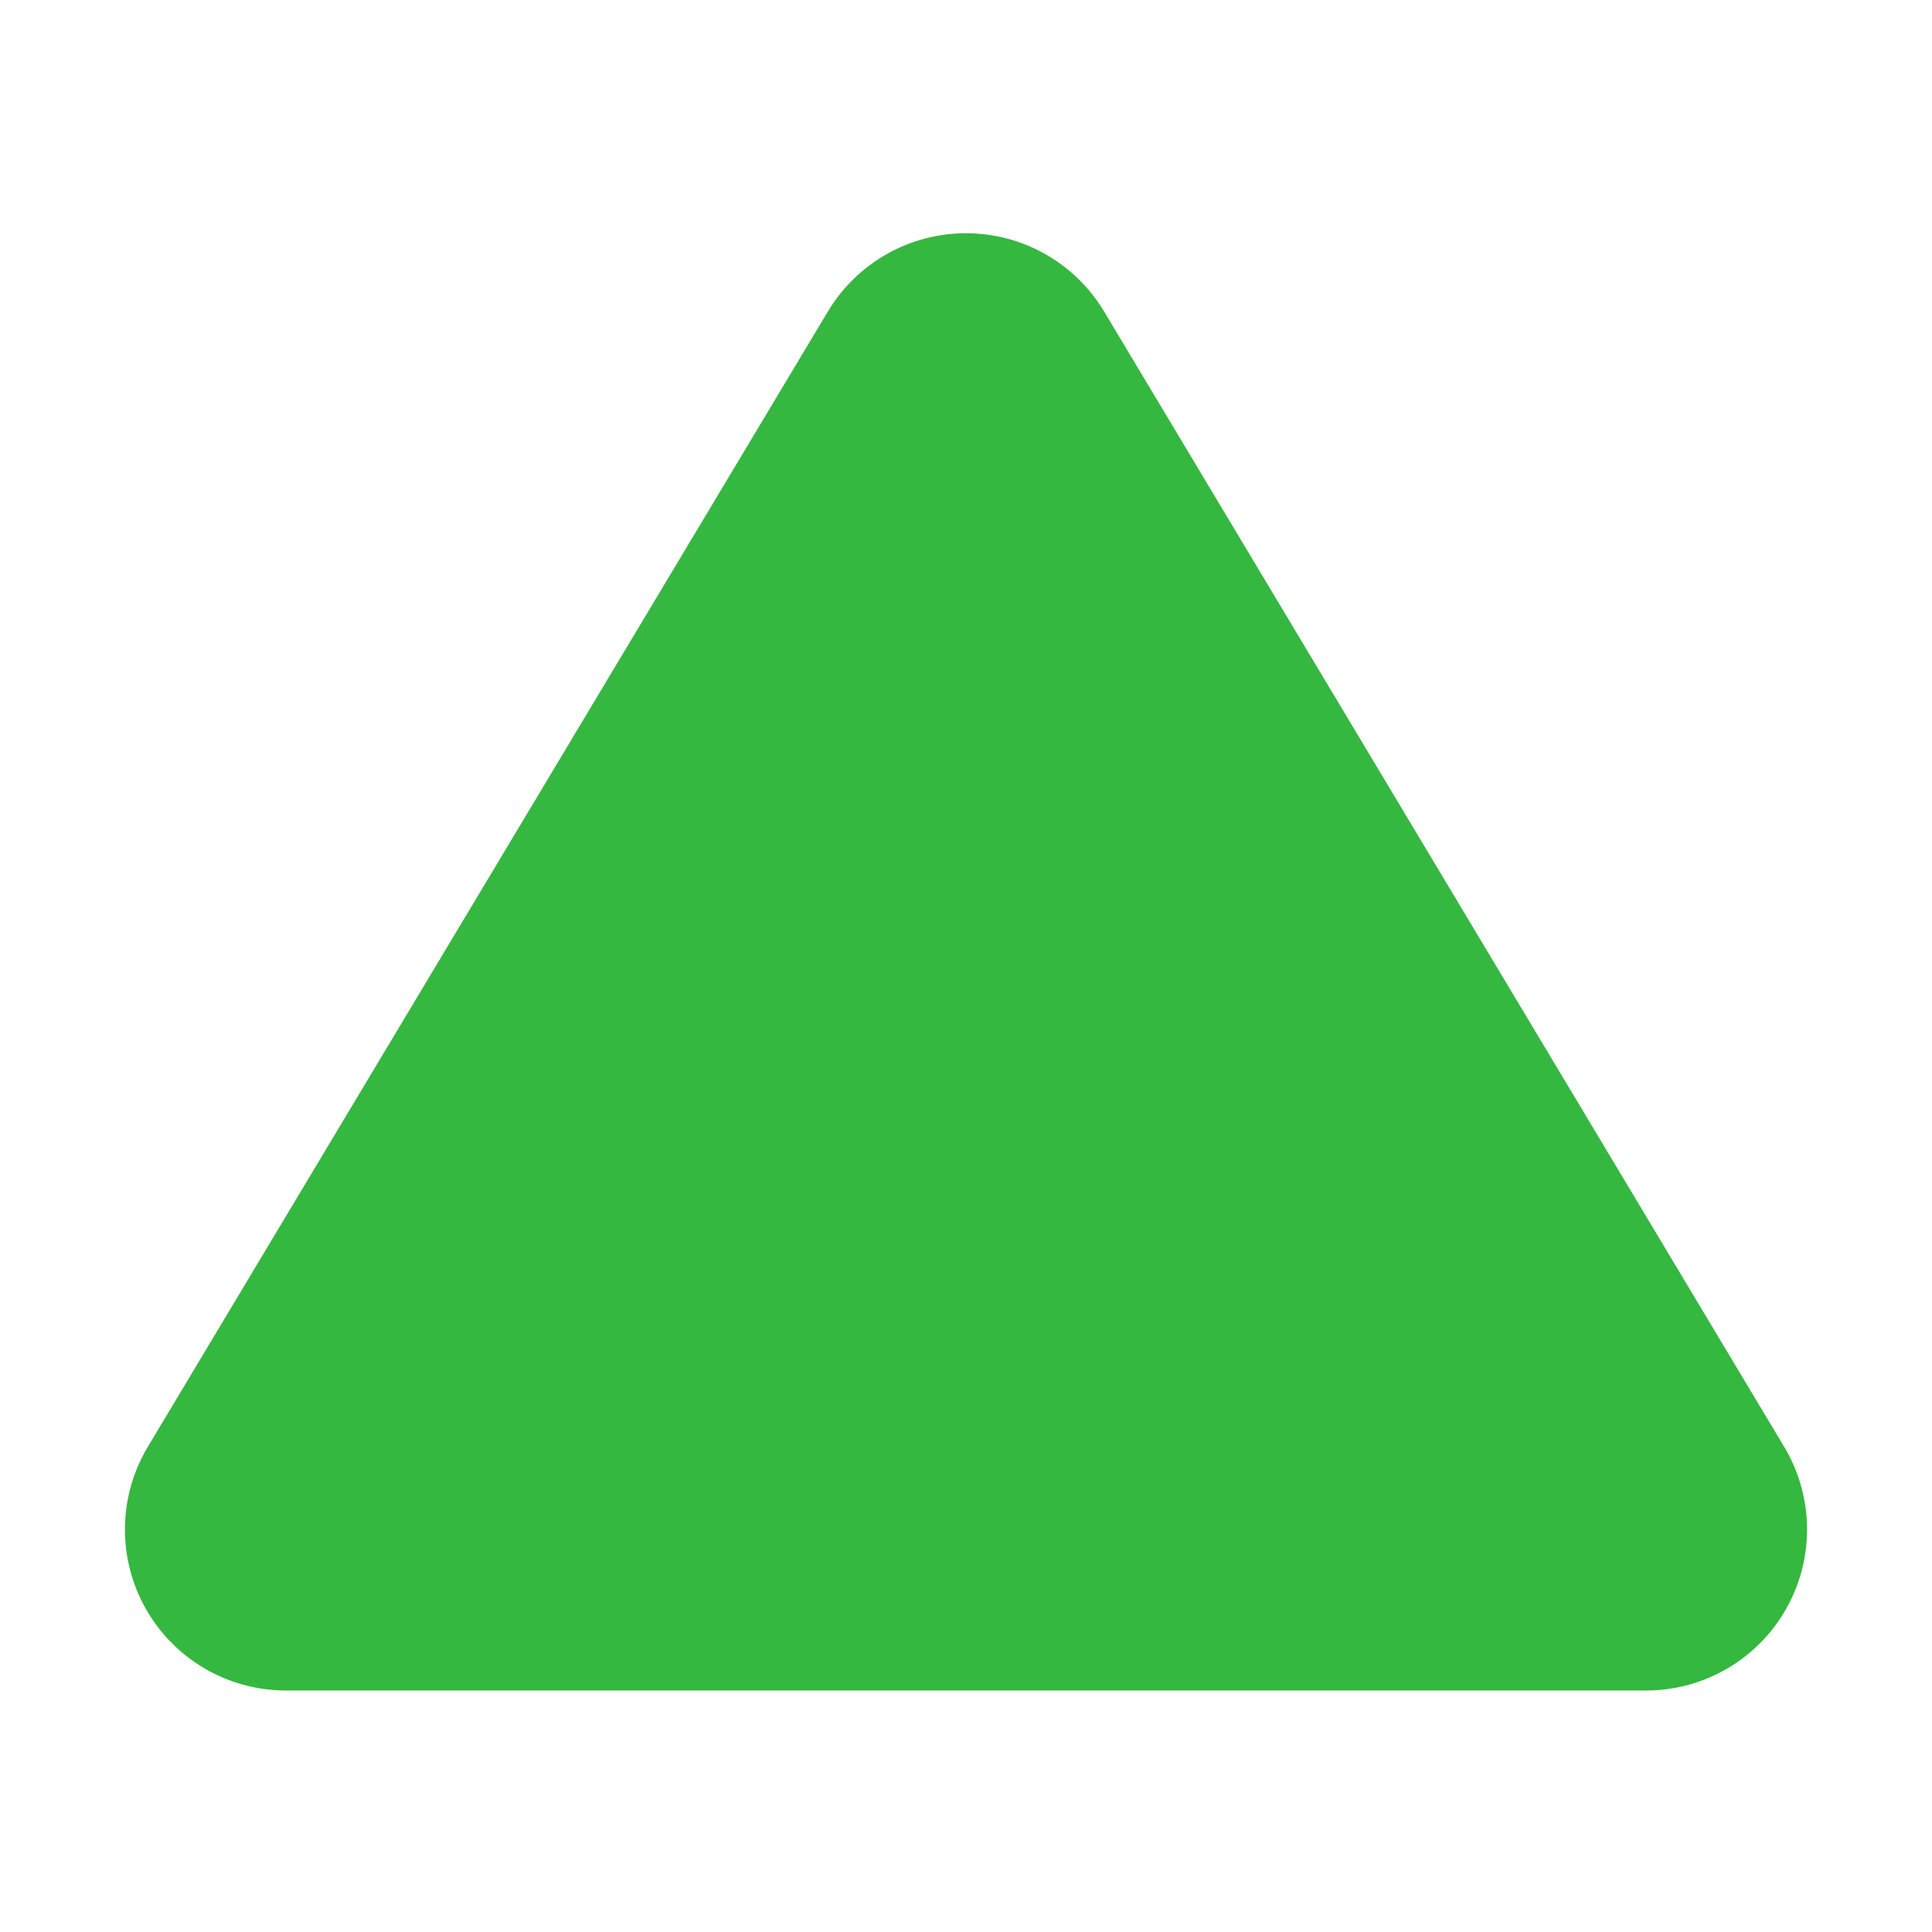
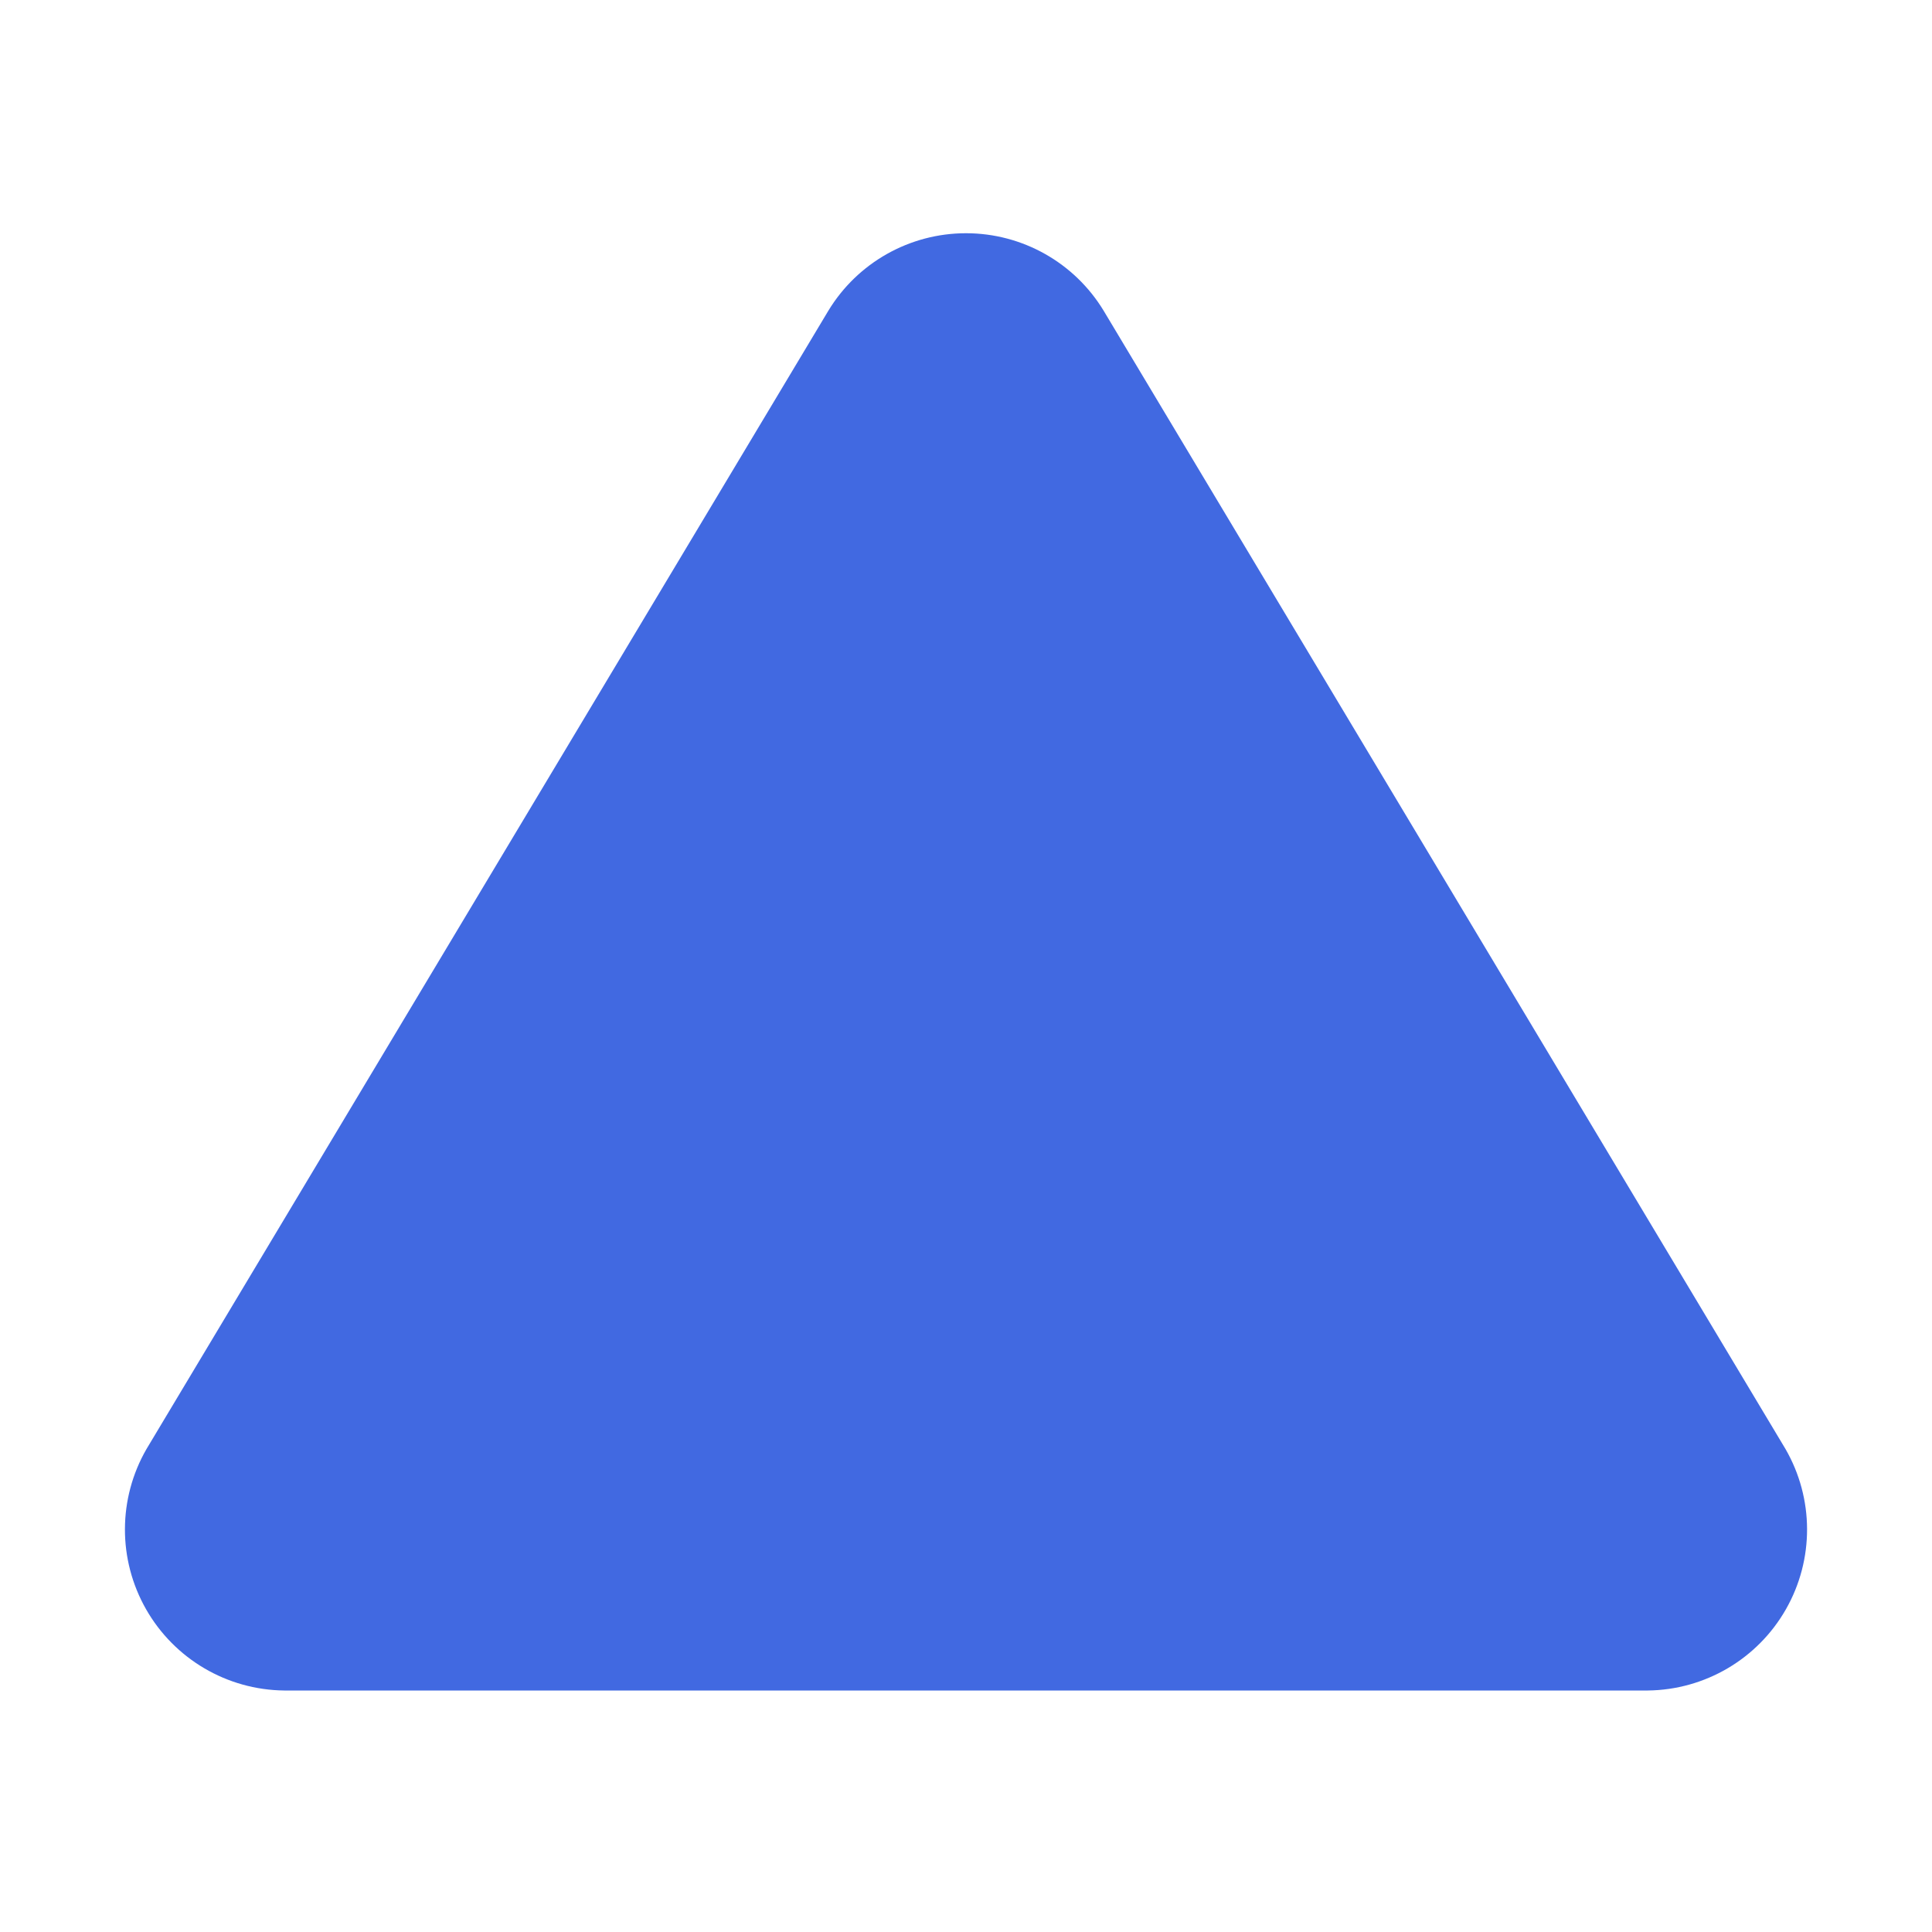
- <svg xmlns="http://www.w3.org/2000/svg" width="24" height="24" viewBox="0 0 24 24" fill="#35b83f" stroke="currentColor" stroke-width="0" stroke-linecap="round" stroke-linejoin="round">
+ <svg xmlns="http://www.w3.org/2000/svg" width="24" height="24" viewBox="0 0 24 24" fill="royalblue" stroke="currentColor" stroke-width="0" stroke-linecap="round" stroke-linejoin="round">
  <path d="M10.29 3.86L1.82 18a2 2 0 0 0 1.71 3h16.94a2 2 0 0 0 1.71-3L13.71 3.86a2 2 0 0 0-3.42 0z" />
</svg>
